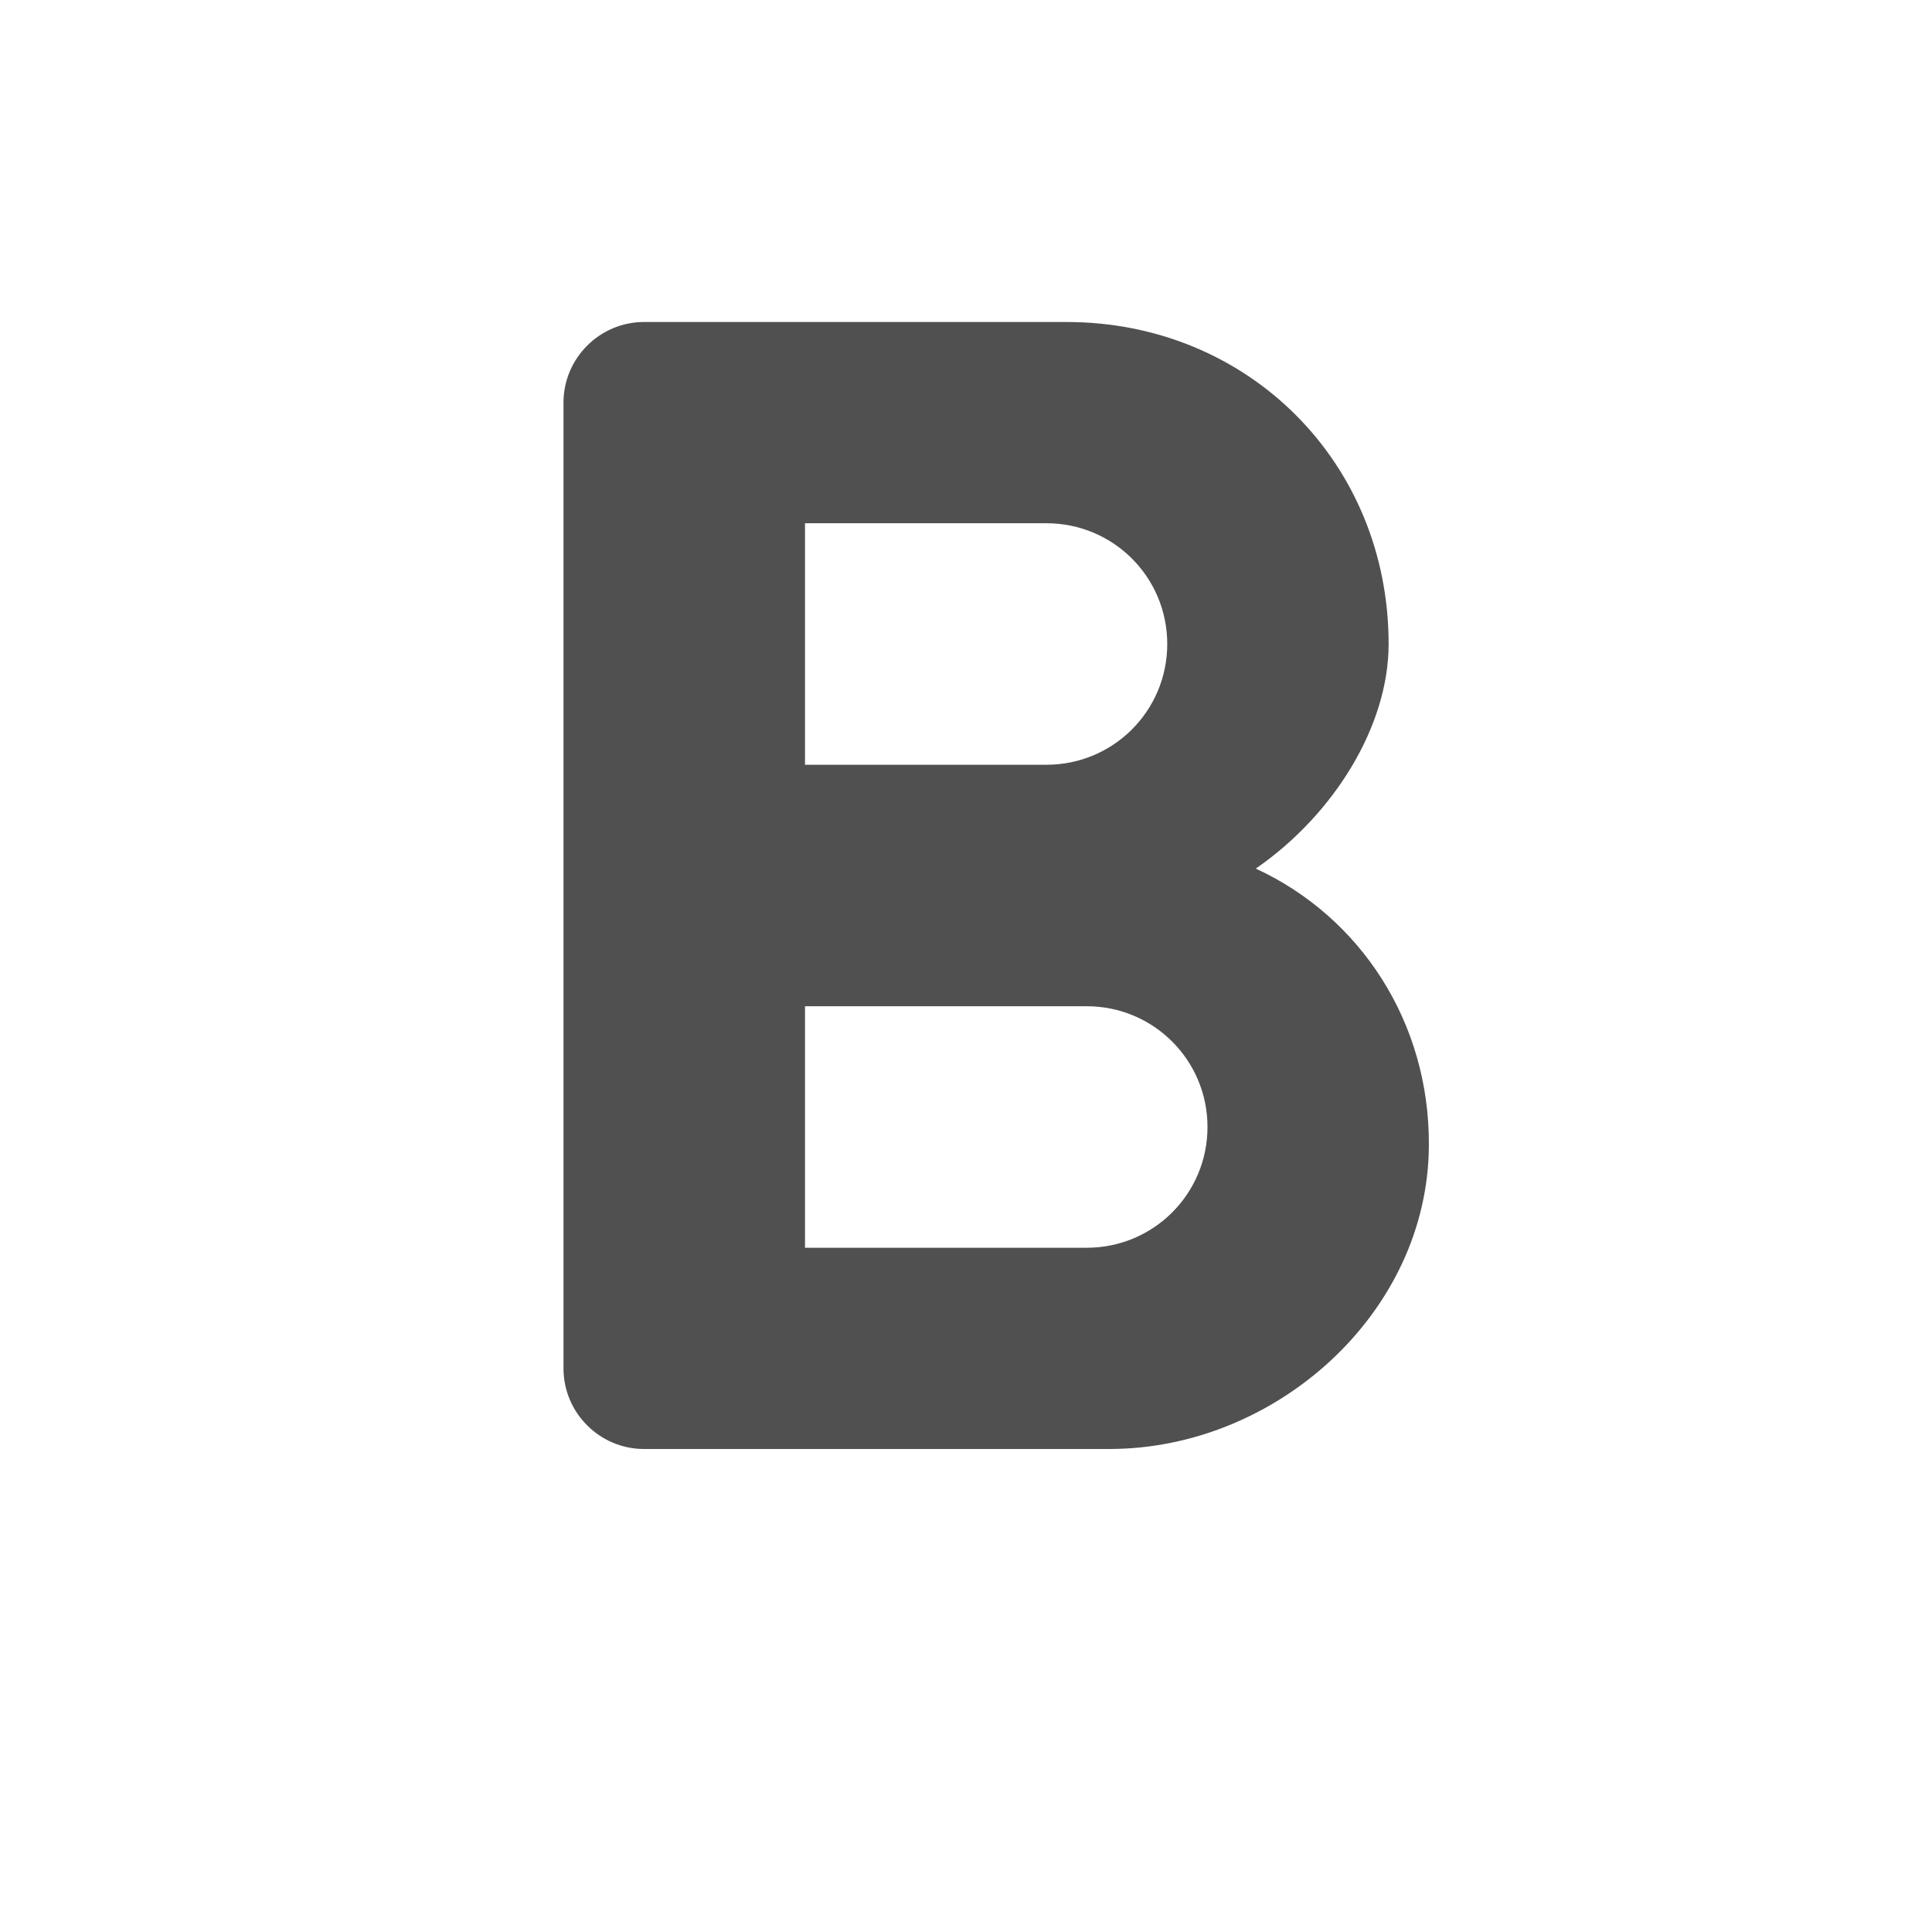
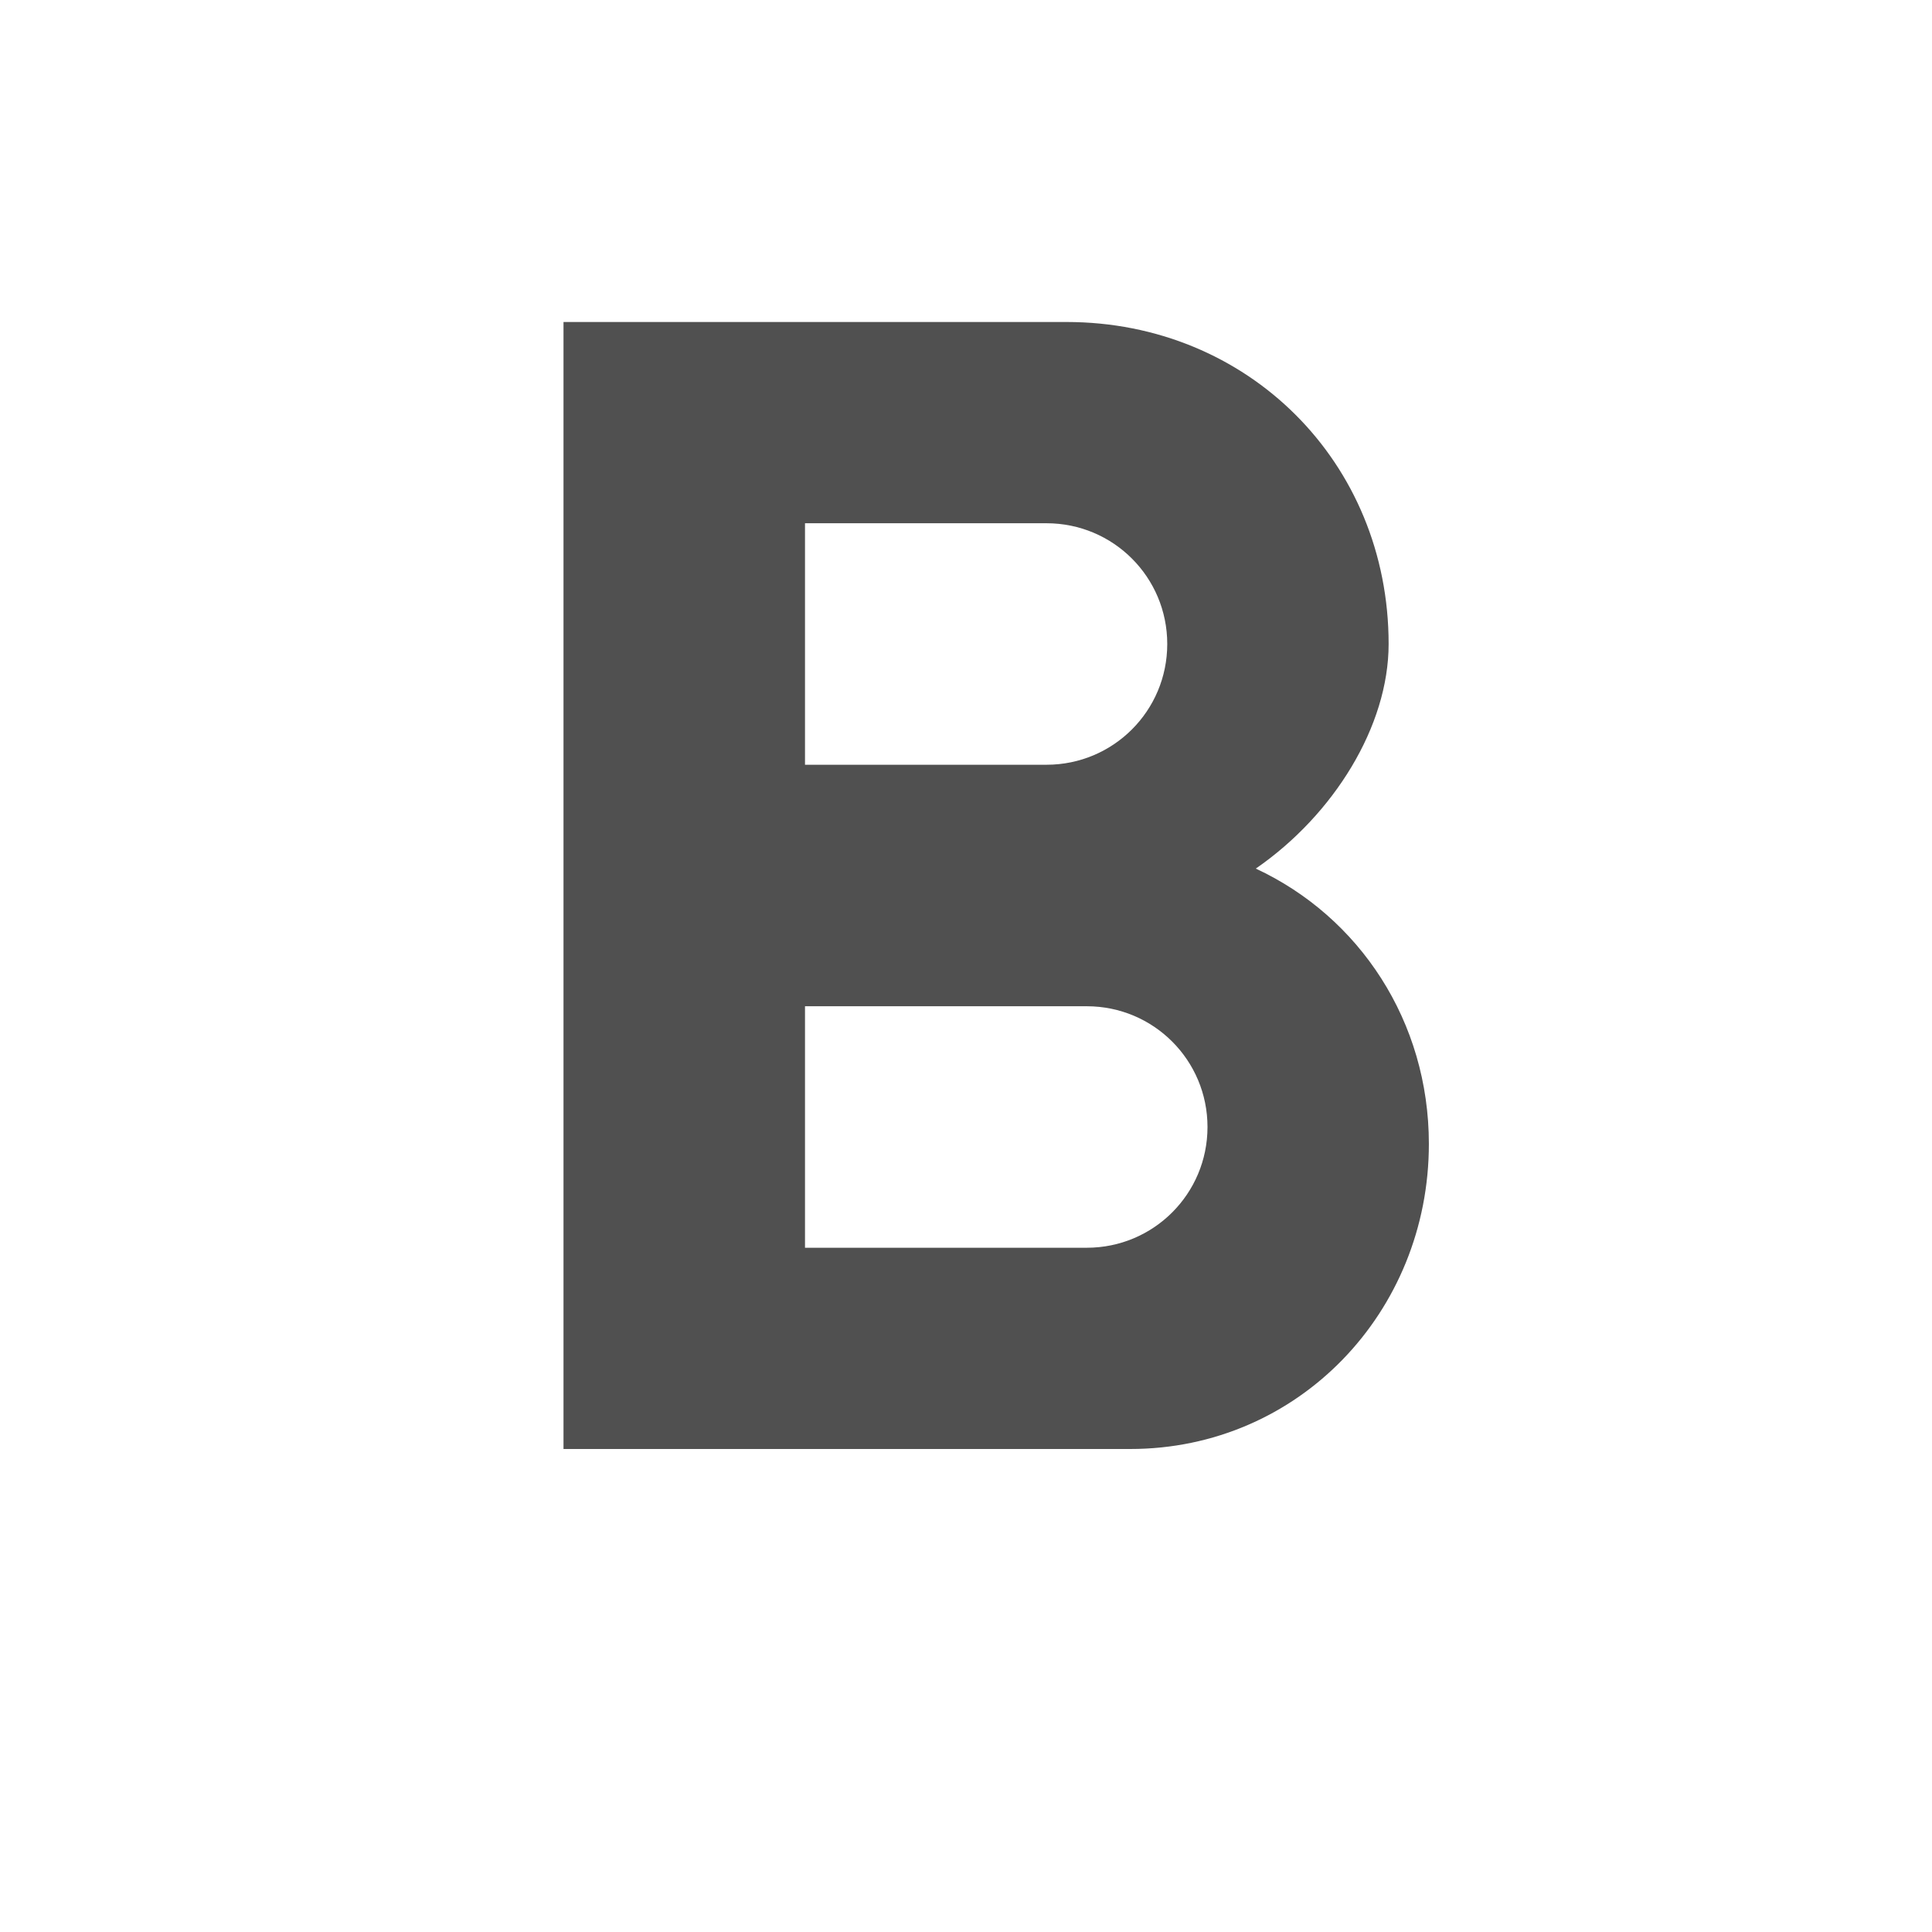
<svg xmlns="http://www.w3.org/2000/svg" width="24" height="24" viewBox="0 0 24 24">
-   <path fill="none" d="M0 0h24v24H0V0z" />
-   <path fill="#505050" d="M15.6 10.79c.97-.67 1.65-1.77 1.65-2.79 0-2.26-1.75-4-4-4H8c-.55 0-1 .45-1 1v12c0 .55.45 1 1 1h5.78c2.07 0 3.96-1.69 3.97-3.77.01-1.53-.85-2.84-2.15-3.44zM10 6.5h3c.83 0 1.5.67 1.5 1.5s-.67 1.5-1.5 1.5h-3v-3zm3.5 9H10v-3h3.5c.83 0 1.5.67 1.5 1.5s-.67 1.5-1.5 1.5z" />
+   <path fill="#505050" d="M15.6 10.79c.97-.67 1.65-1.77 1.65-2.79 0-2.26-1.75-4-4-4H7v14h7.04c2.09 0 3.71-1.7 3.71-3.79 0-1.52-.86-2.82-2.15-3.42zM10 6.5h3c.83 0 1.5.67 1.5 1.5s-.67 1.5-1.5 1.5h-3v-3zm3.5 9H10v-3h3.5c.83 0 1.5.67 1.5 1.5s-.67 1.5-1.5 1.5z" />
</svg>
